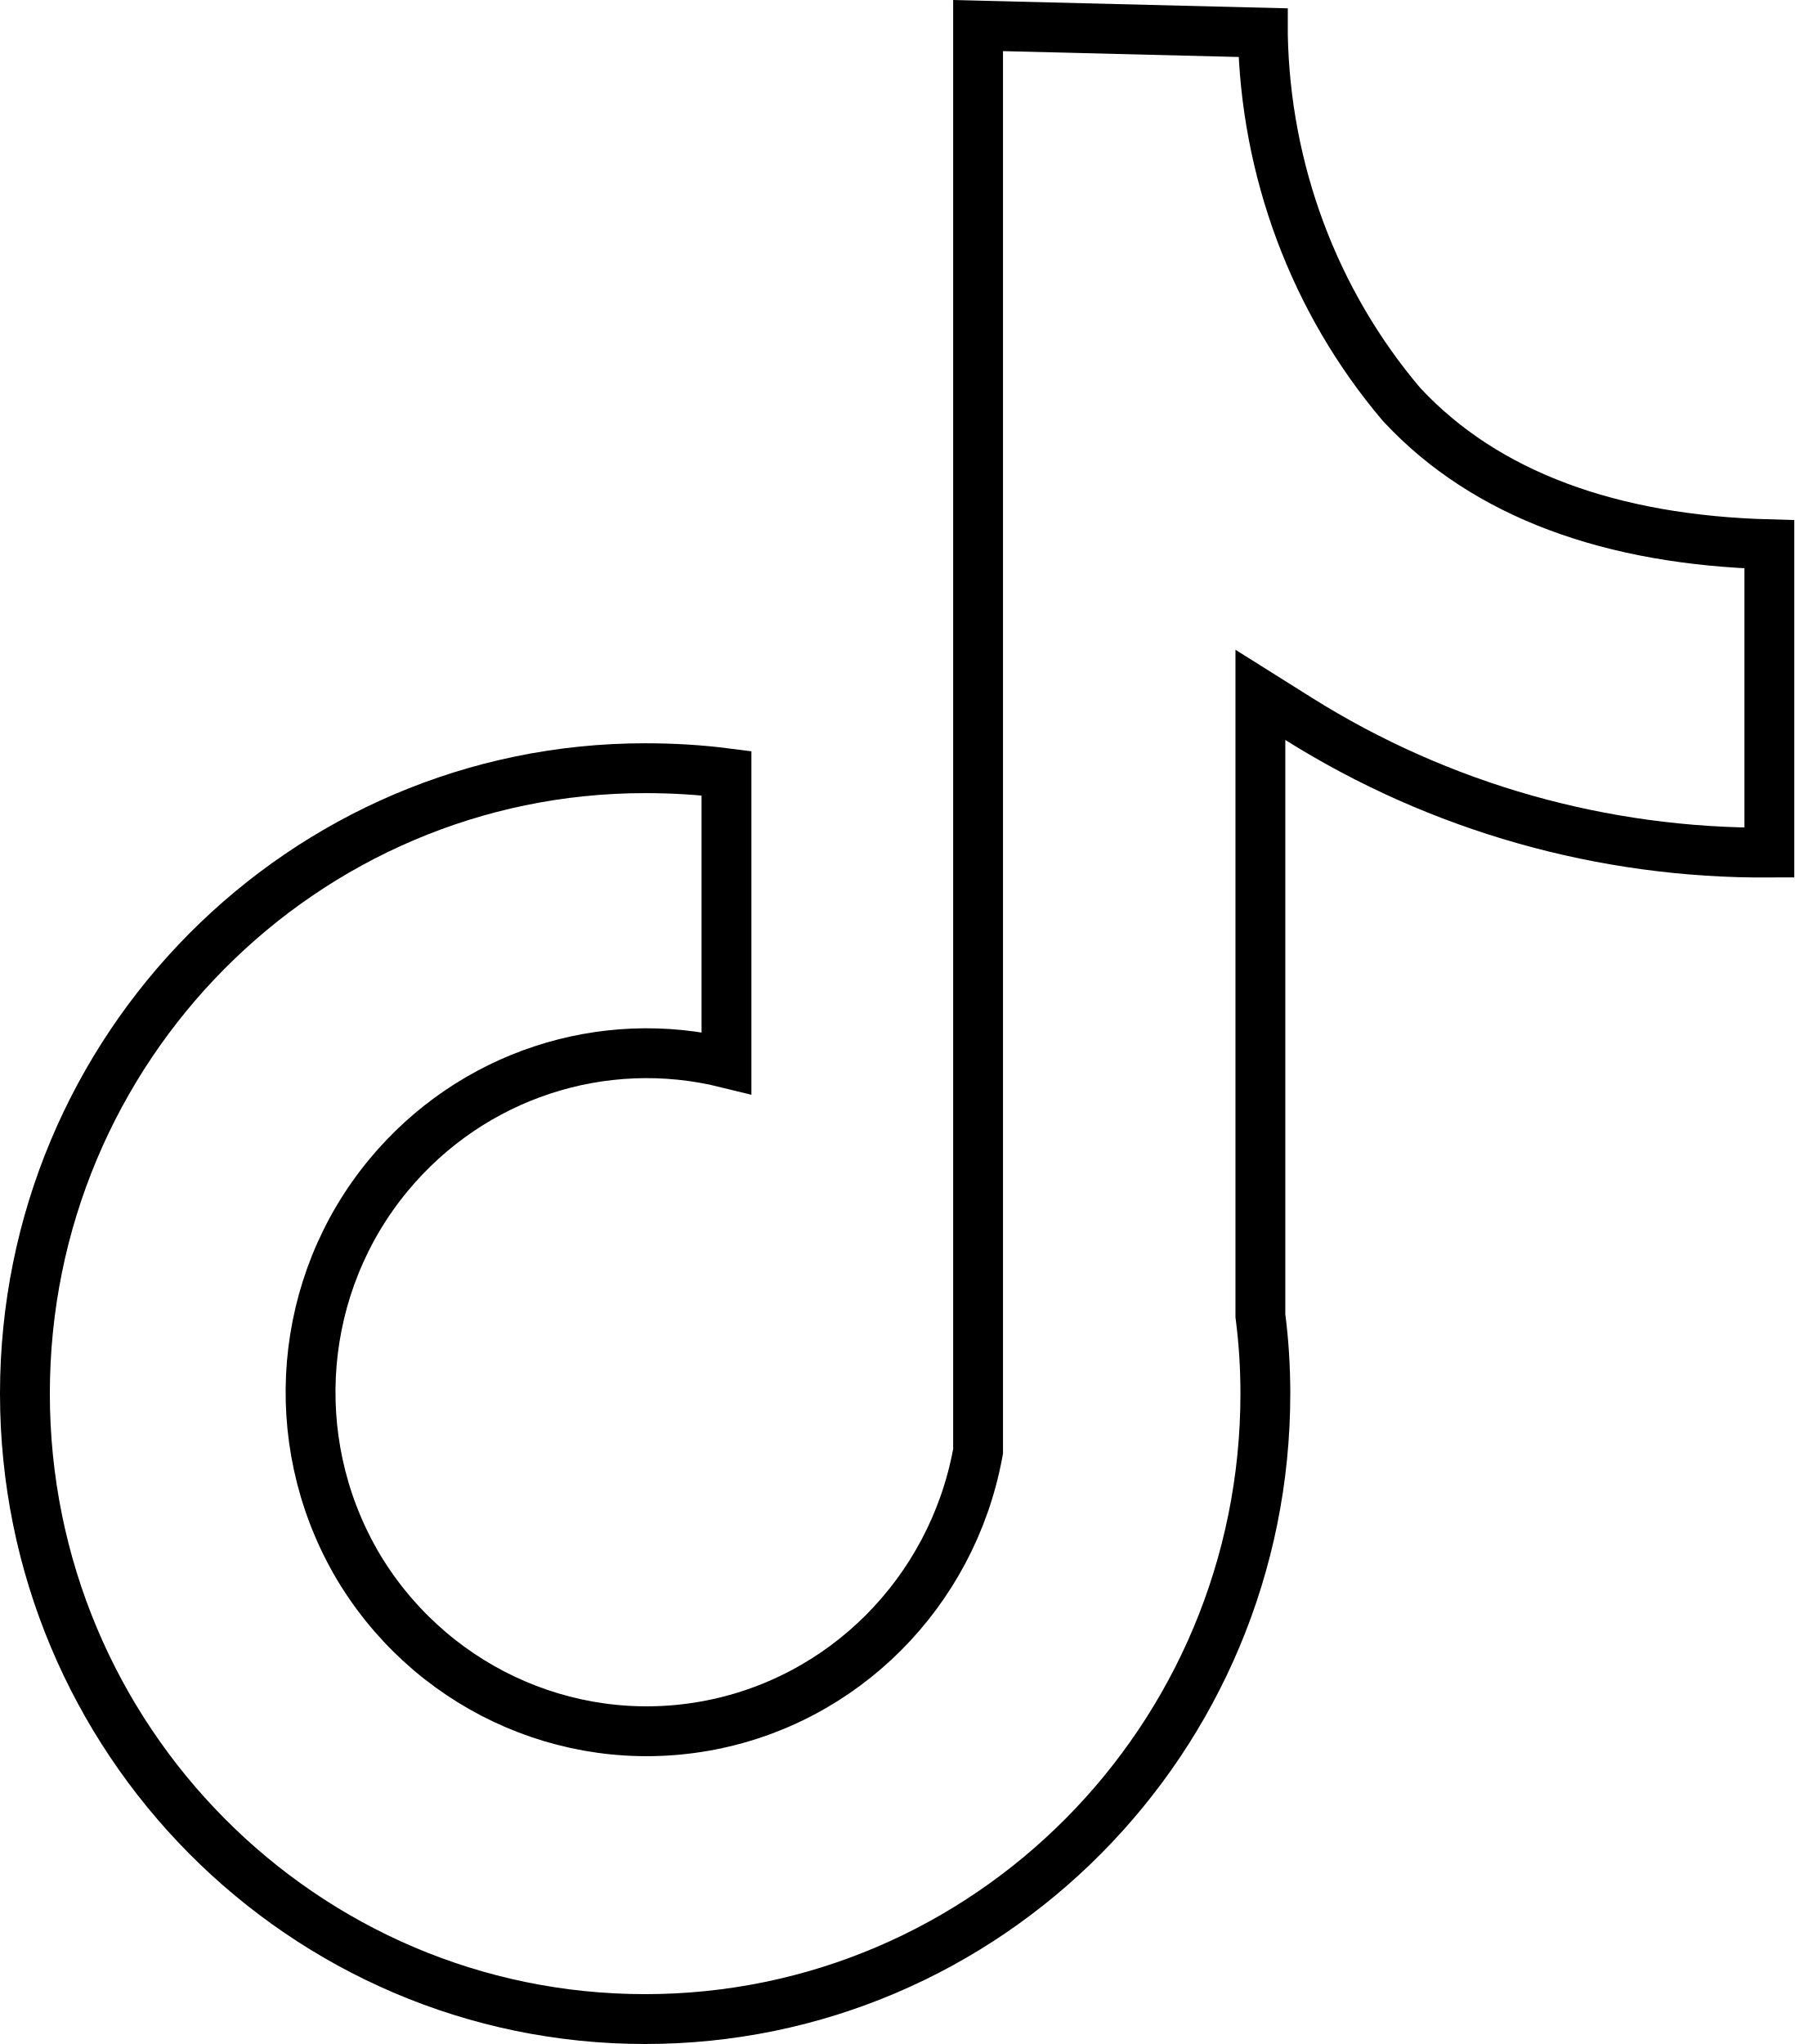
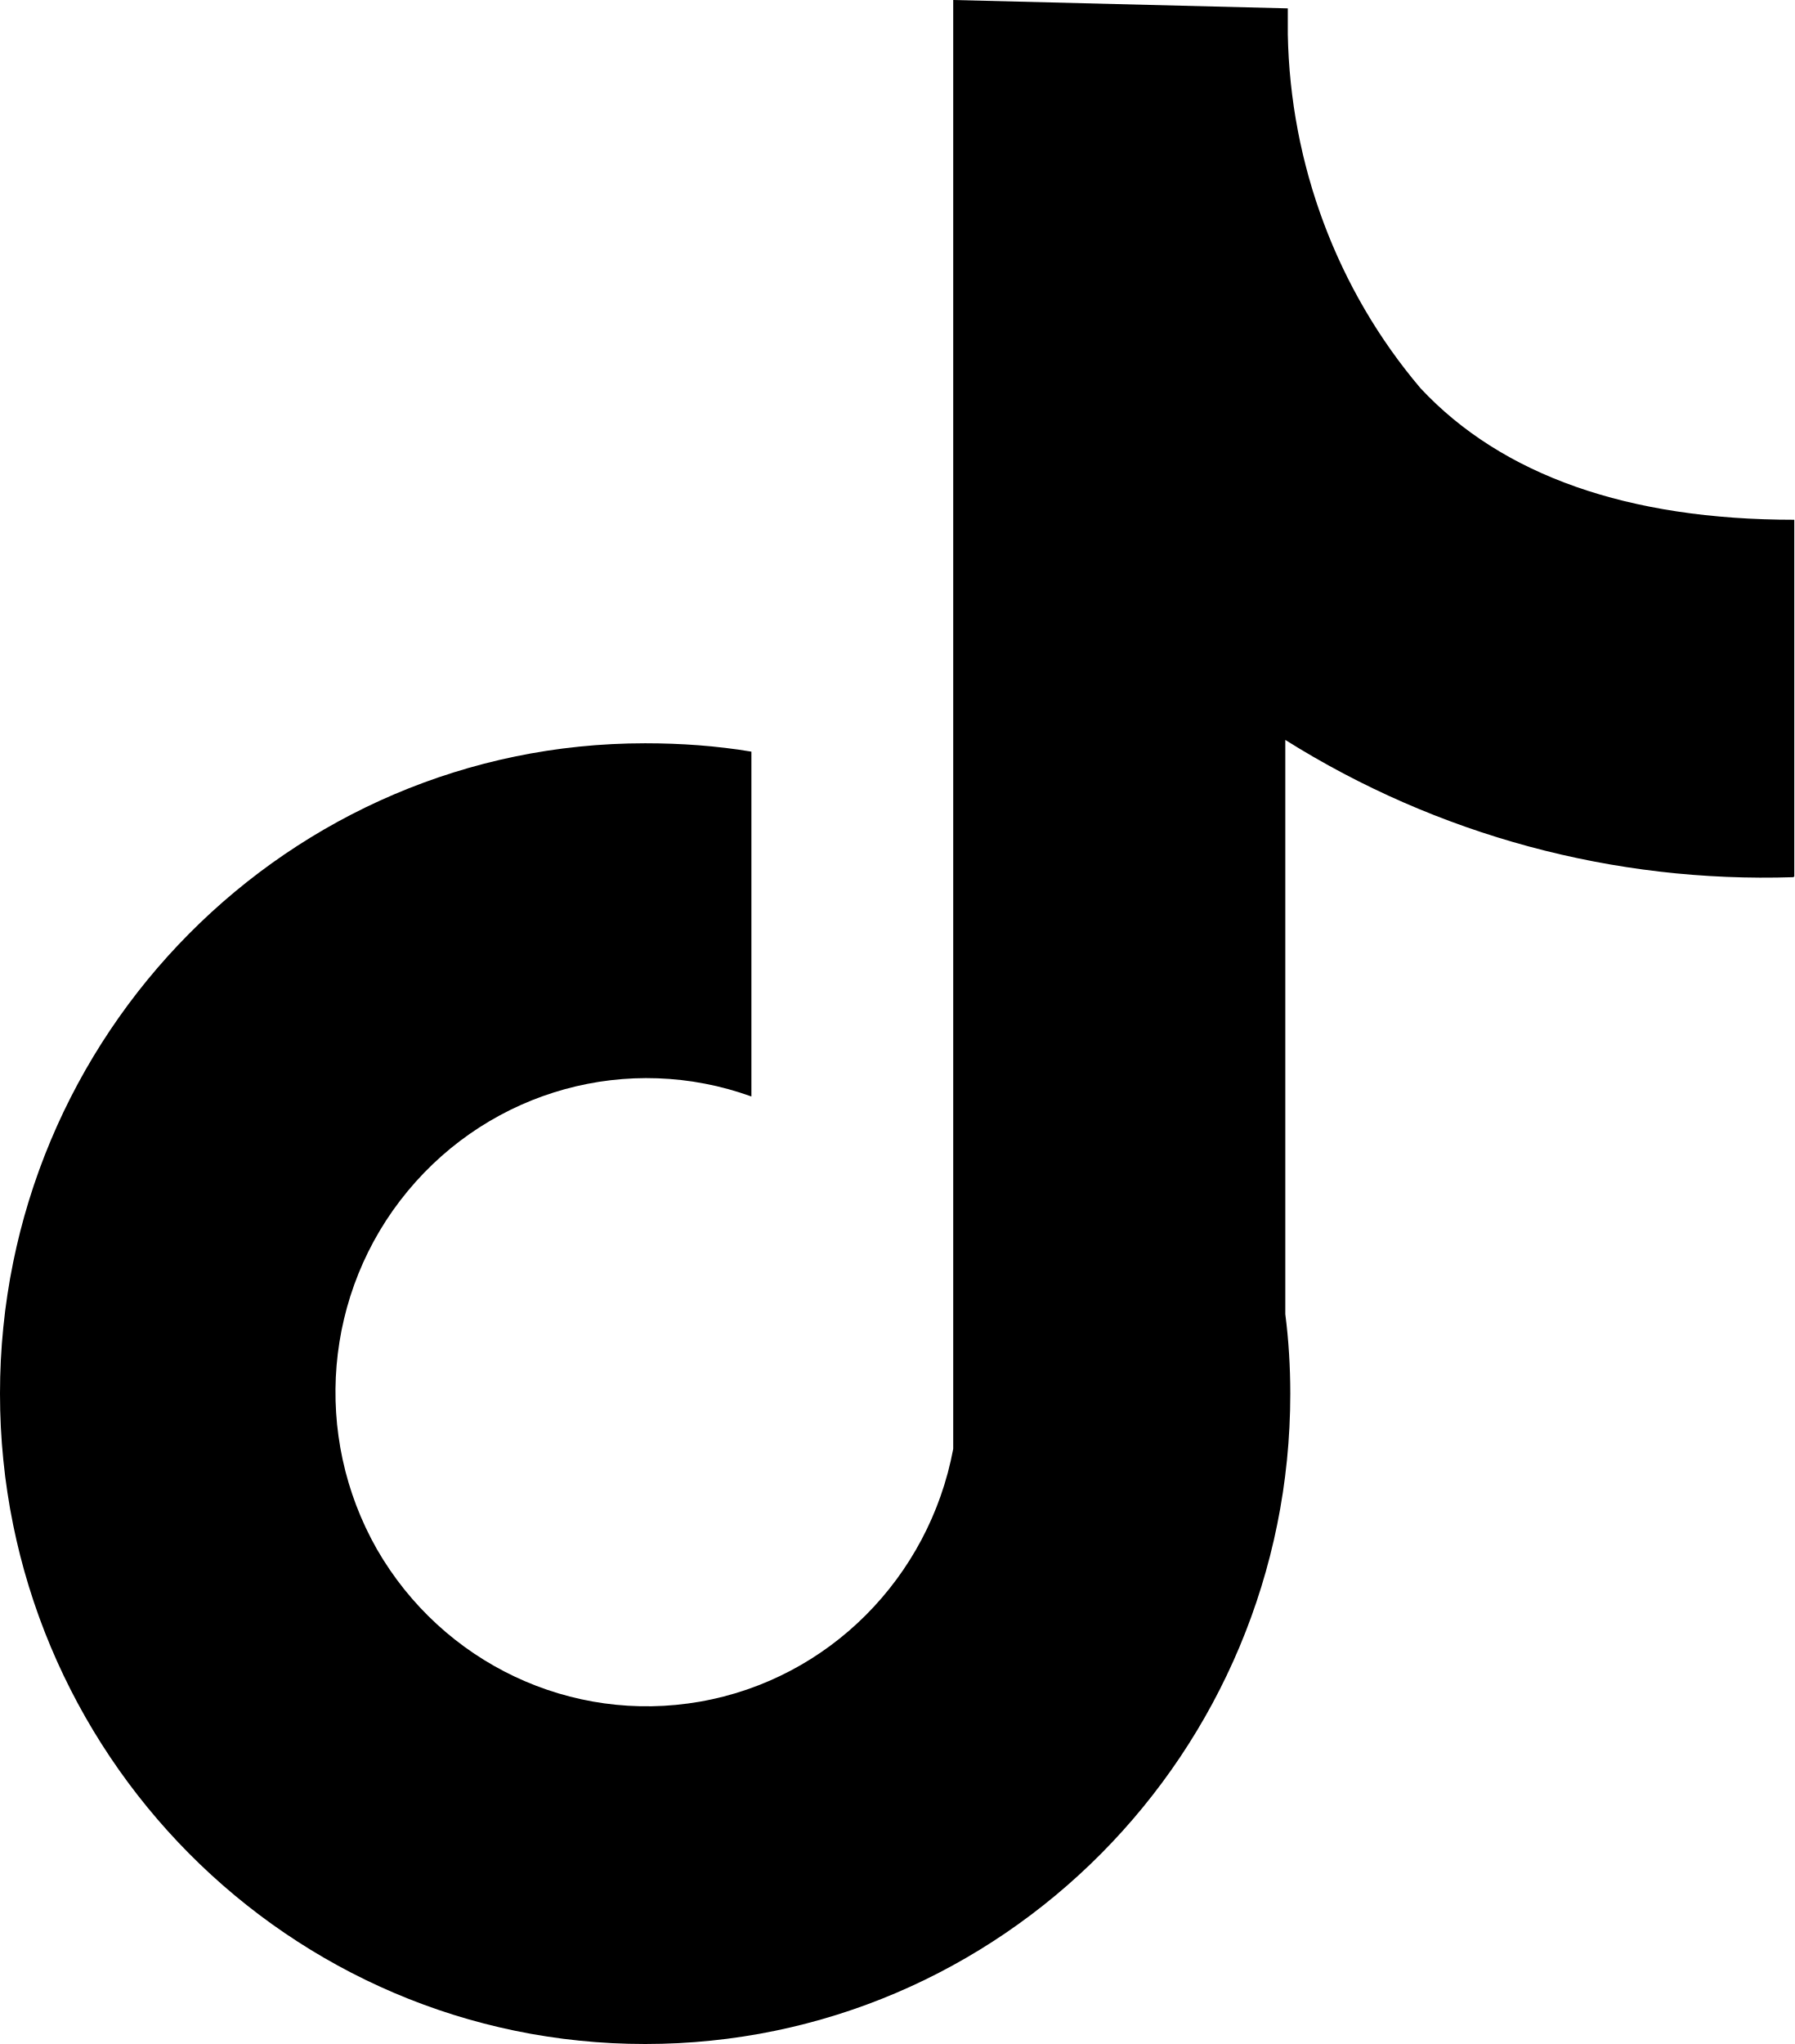
<svg xmlns="http://www.w3.org/2000/svg" width="36" height="41" viewBox="0 0 36 41" fill="none">
-   <path d="M25.338 0.655V0.698C25.39 3.413 26.363 6.043 28.122 8.114L28.13 8.123L28.139 8.132C29.811 9.921 32.323 10.832 35.5 10.918V17.102C32.162 17.122 28.886 16.197 26.054 14.419L25.288 13.938V26.392L25.292 26.423C25.356 26.921 25.388 27.437 25.388 27.954C25.388 34.884 19.811 40.5 12.944 40.5C6.077 40.5 0.5 34.884 0.5 27.954C0.5 21.024 6.078 15.409 12.944 15.409C13.494 15.409 14.04 15.441 14.576 15.51V21.321C12.095 20.708 9.46 21.562 7.795 23.572C5.978 25.766 5.728 28.862 7.129 31.324L7.13 31.327C8.549 33.79 11.337 35.116 14.13 34.626C16.922 34.136 19.096 31.94 19.616 29.154L19.624 29.109V0.513L25.338 0.655Z" stroke="black" />
+   <path d="M36 17.579V10.426C32.668 10.426 30.136 9.536 28.503 7.79C26.821 5.809 25.888 3.291 25.838 0.688V0.168L19.125 0V29.063C18.641 31.648 16.626 33.68 14.043 34.133C11.461 34.586 8.879 33.361 7.563 31.077C6.264 28.794 6.497 25.923 8.18 23.892C9.862 21.86 12.611 21.104 15.076 21.994V15.077C14.377 14.96 13.66 14.909 12.944 14.909C5.797 14.909 0 20.752 0 27.954C0 35.157 5.797 41 12.944 41C20.091 41 25.888 35.157 25.888 27.954C25.888 27.417 25.855 26.88 25.788 26.36V14.842C28.837 16.756 32.385 17.713 35.983 17.595L36 17.579Z" fill="black" />
</svg>
